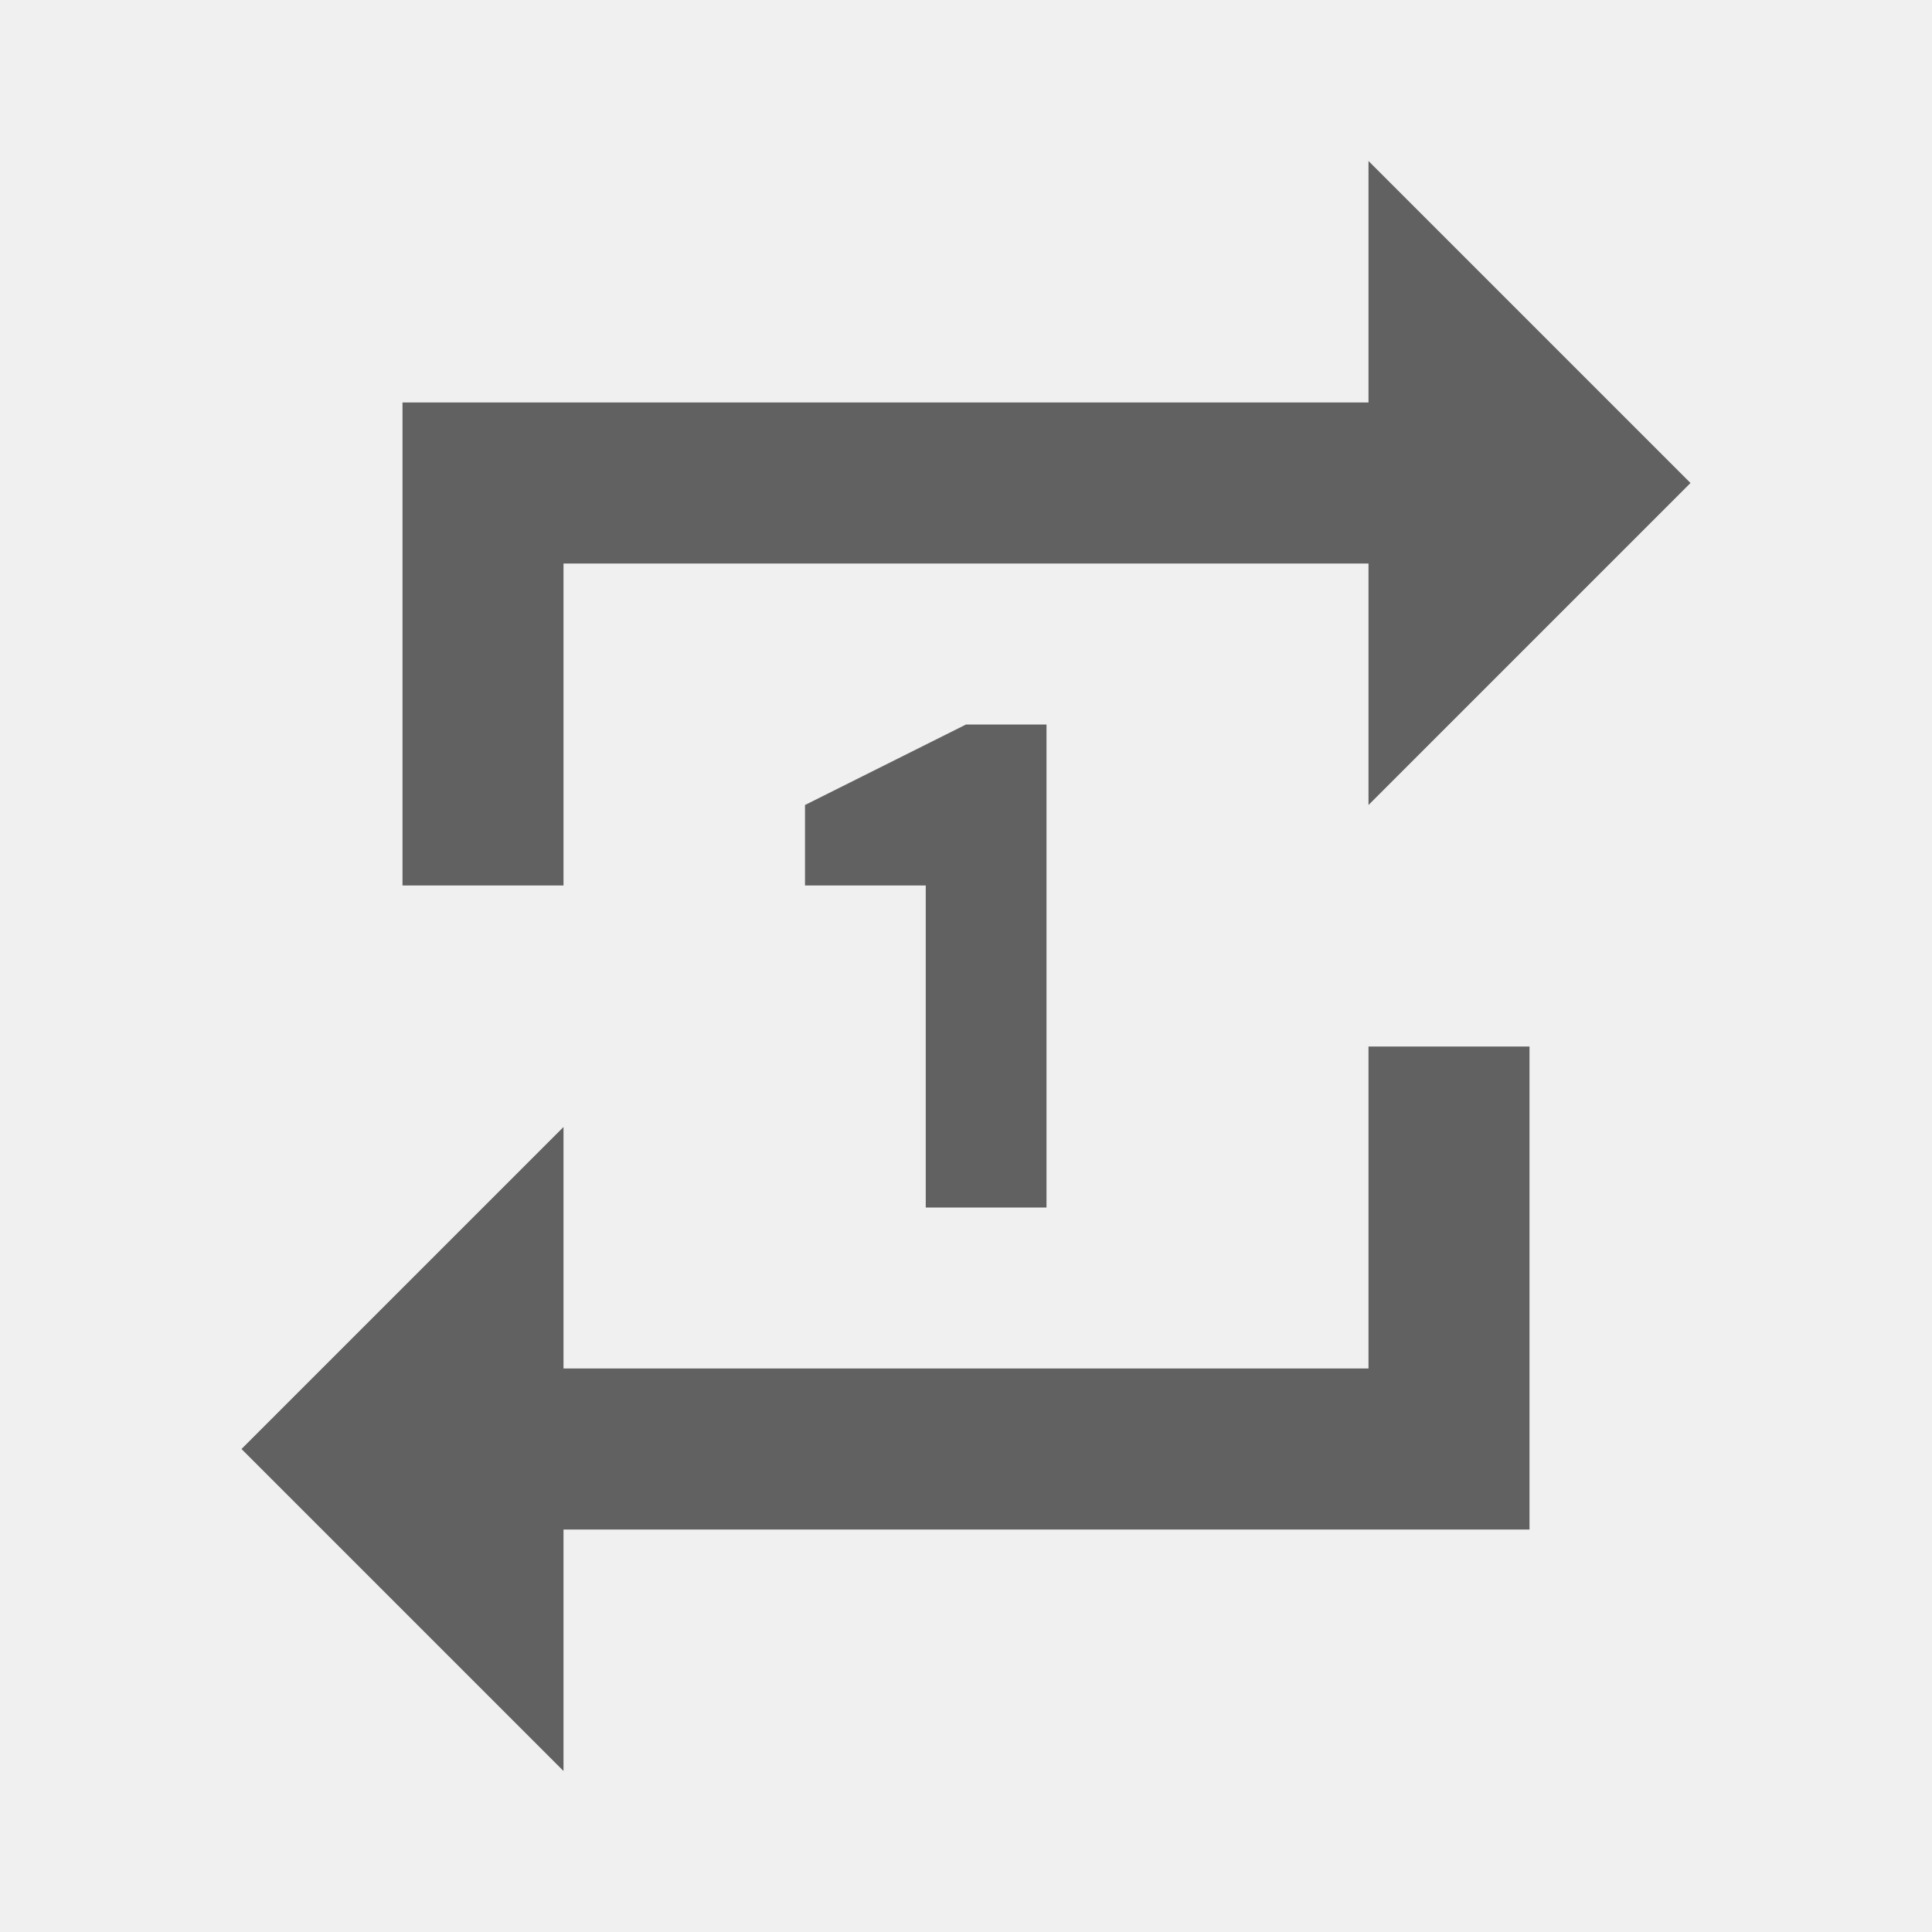
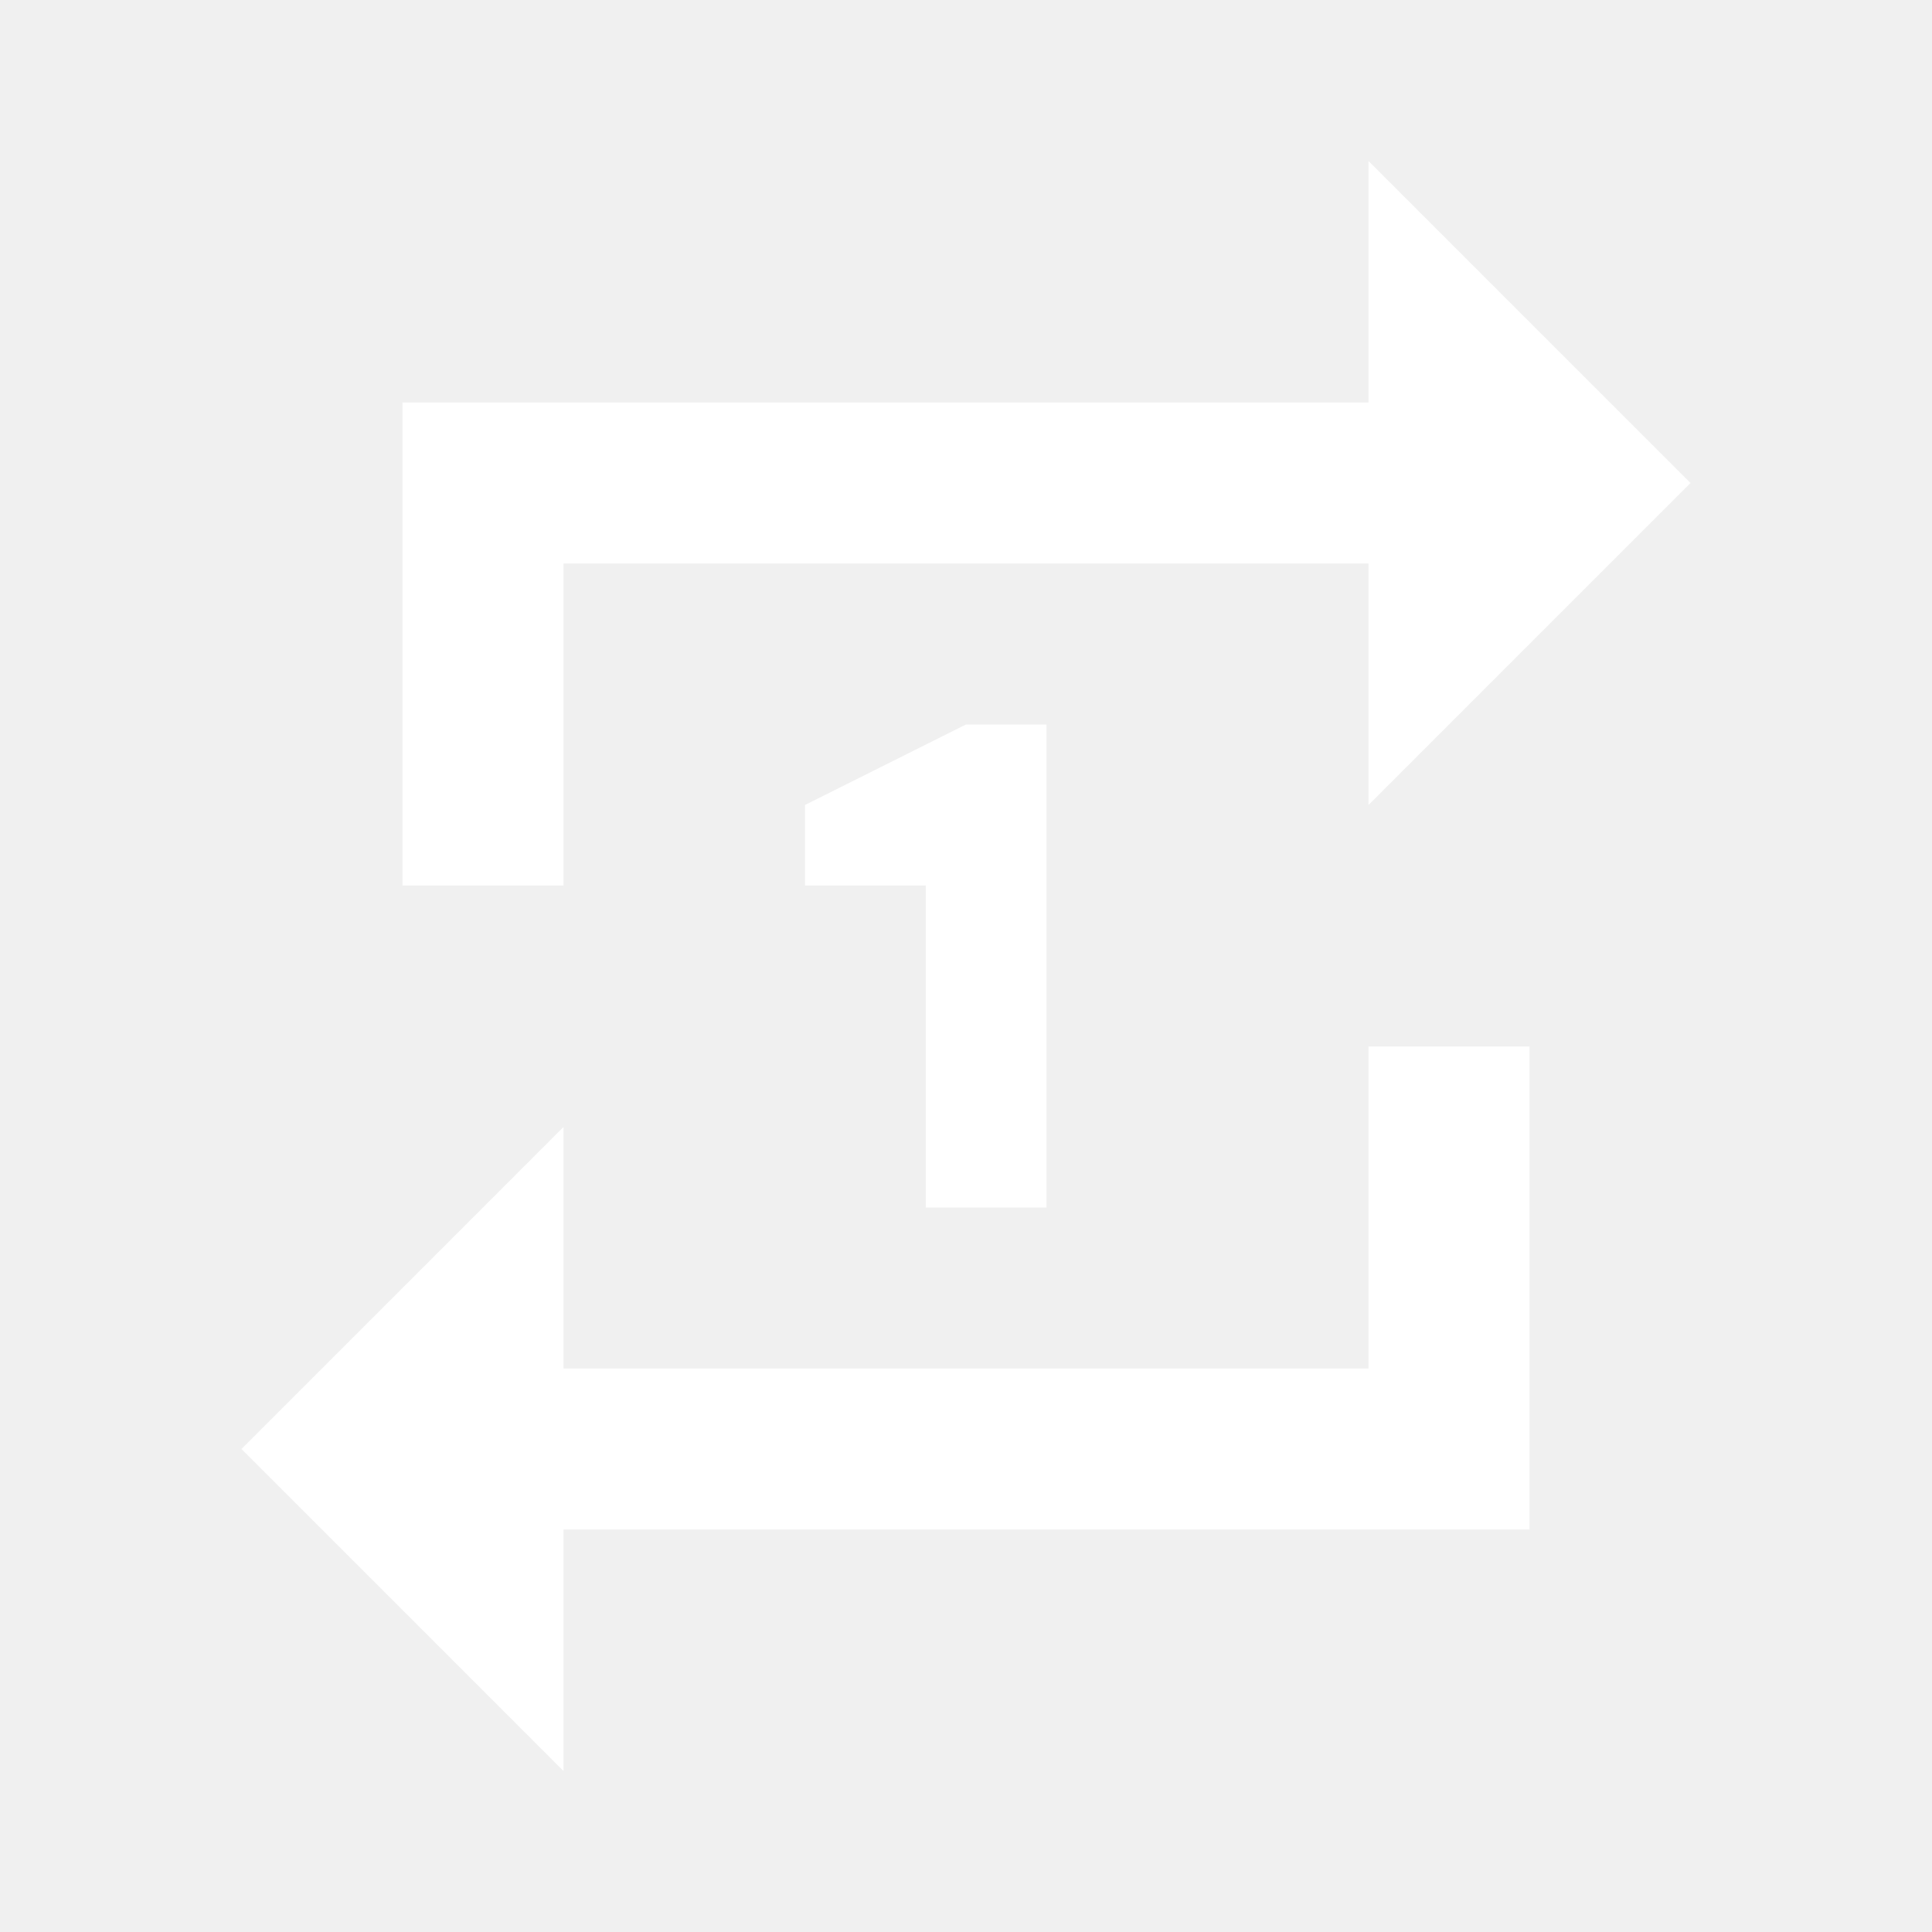
<svg xmlns="http://www.w3.org/2000/svg" width="24" height="24" viewBox="0 0 24 24">
-   <path fill="#616161" d="M7 7h10v3l4-4l-4-4v3H5v6h2zm10 10H7v-3l-4 4l4 4v-3h12v-6h-2zm-4-2V9h-1l-2 1v1h1.5v4z" />
+   <path fill="white" d="M7 7h10v3l4-4l-4-4v3H5v6h2zm10 10H7v-3l-4 4l4 4v-3h12v-6h-2zm-4-2V9h-1l-2 1v1h1.5v4z" />
</svg>
